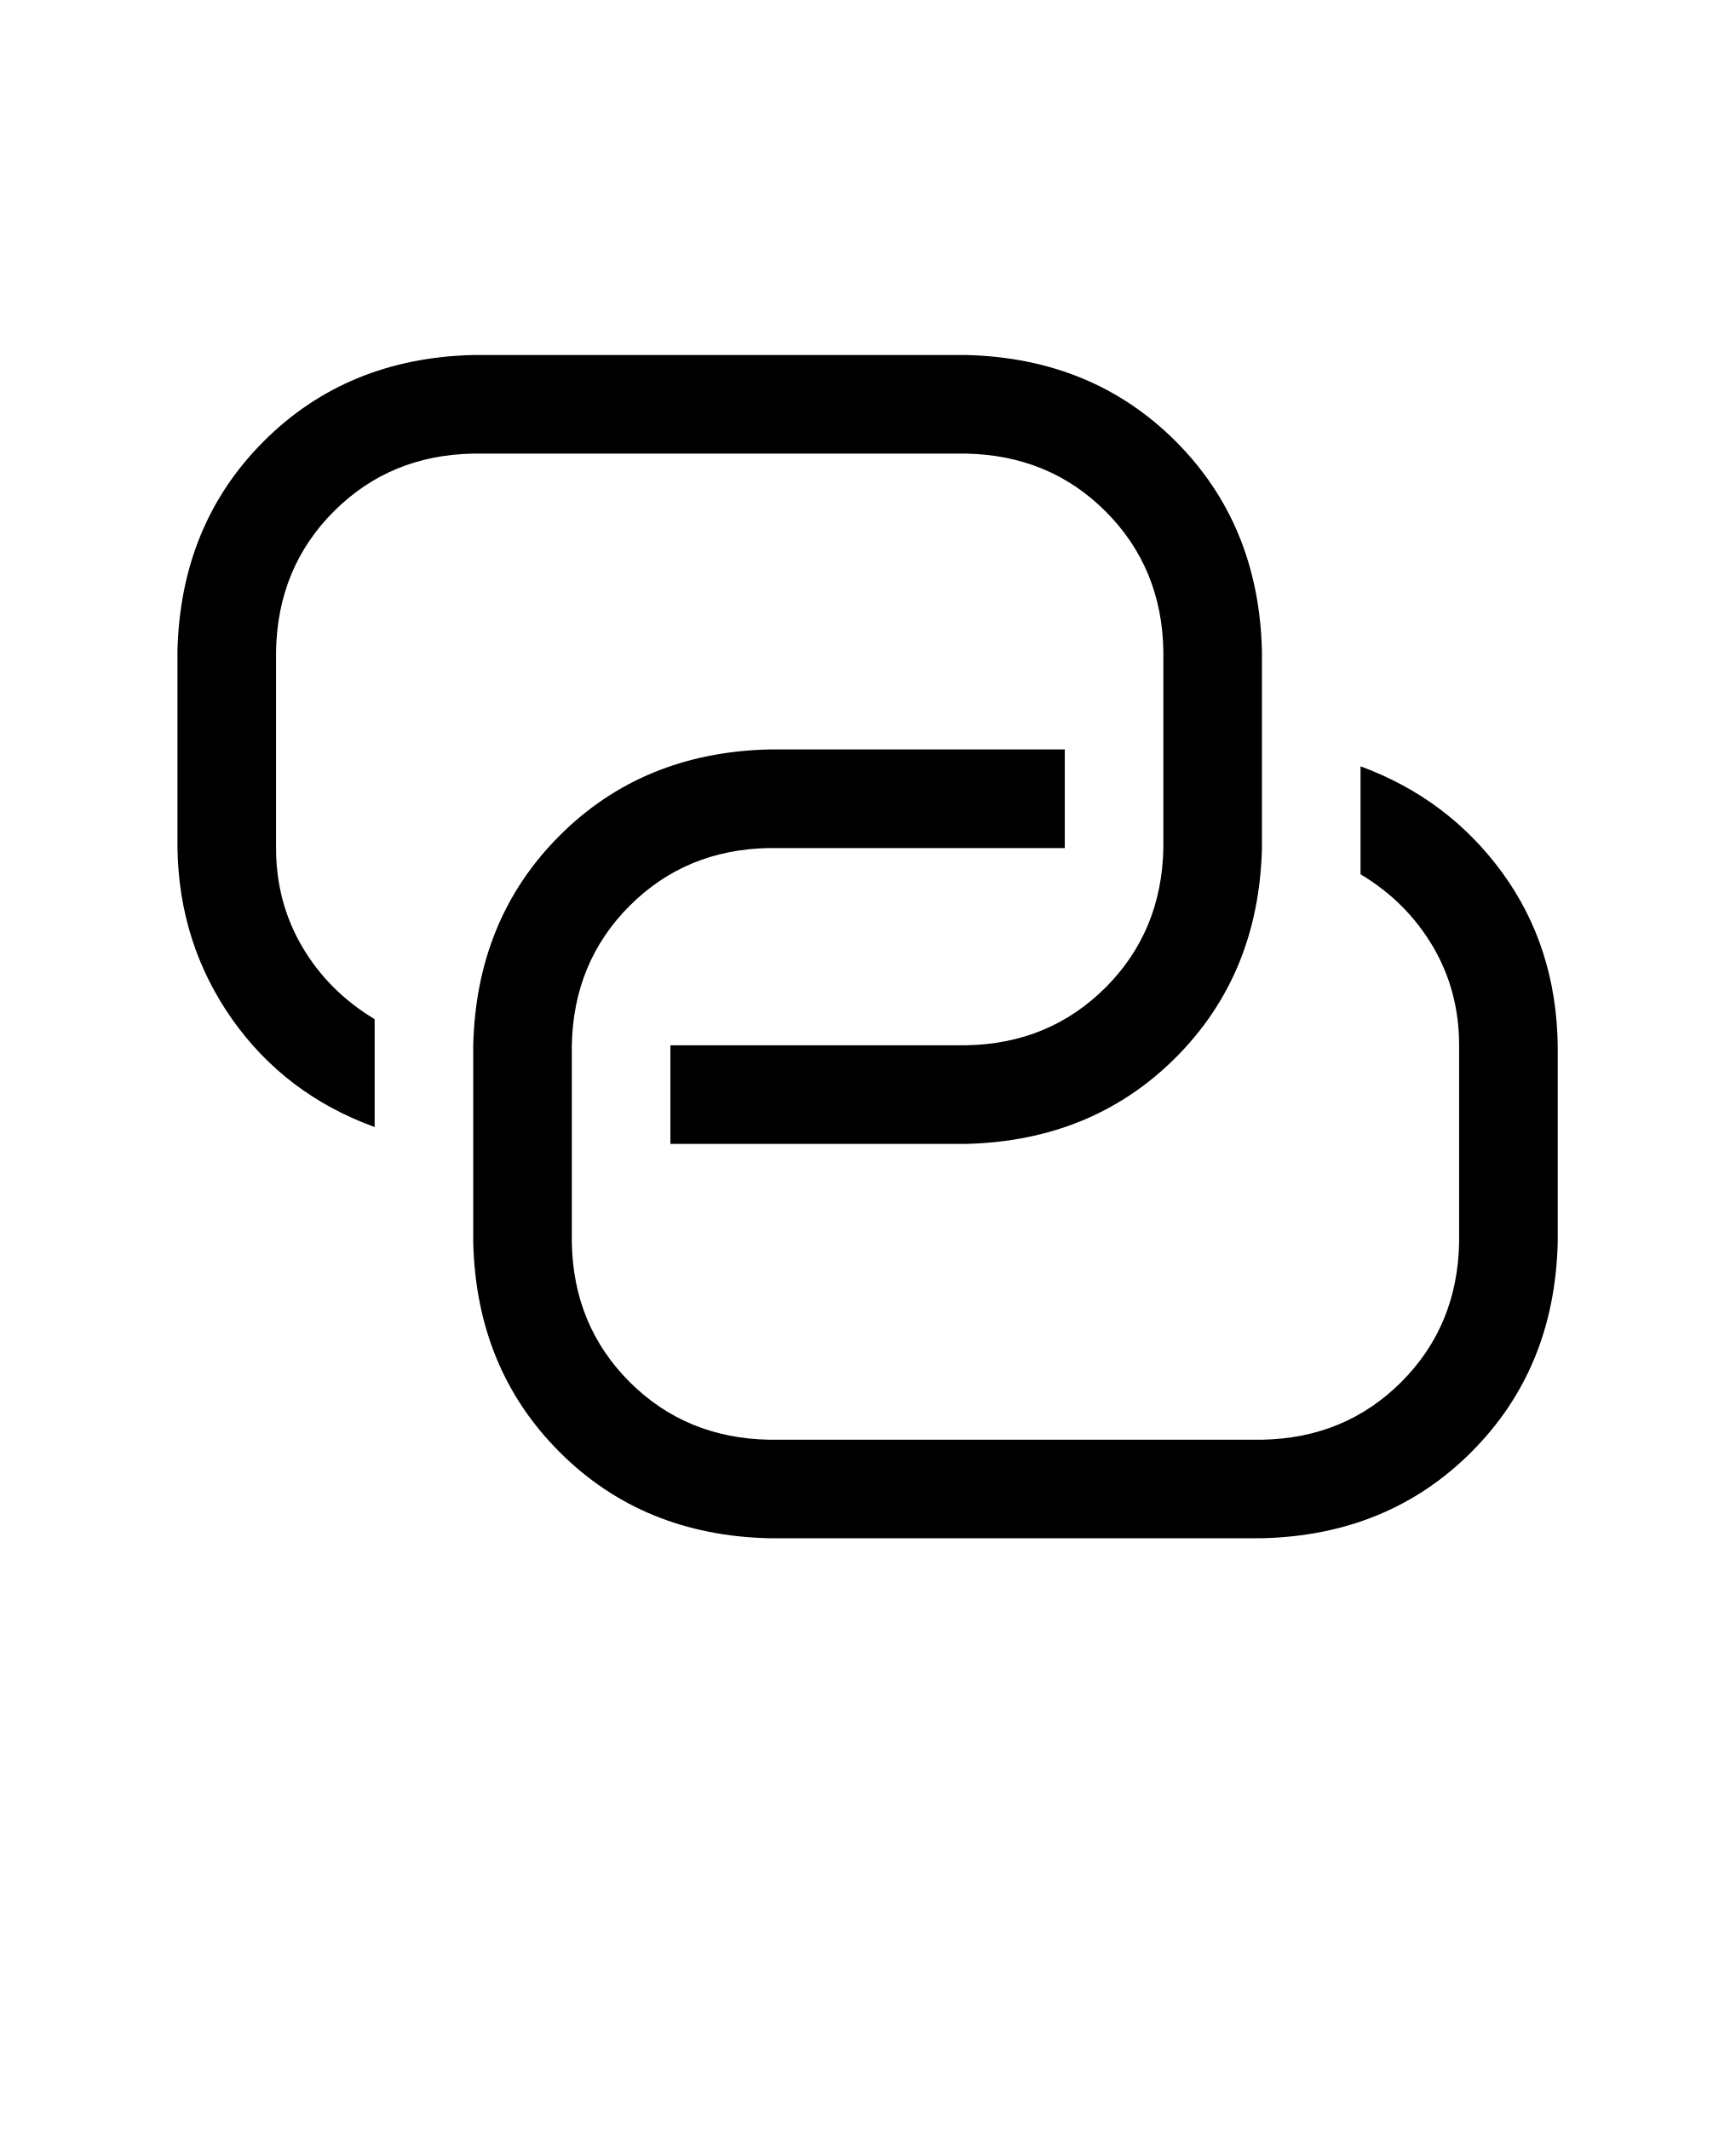
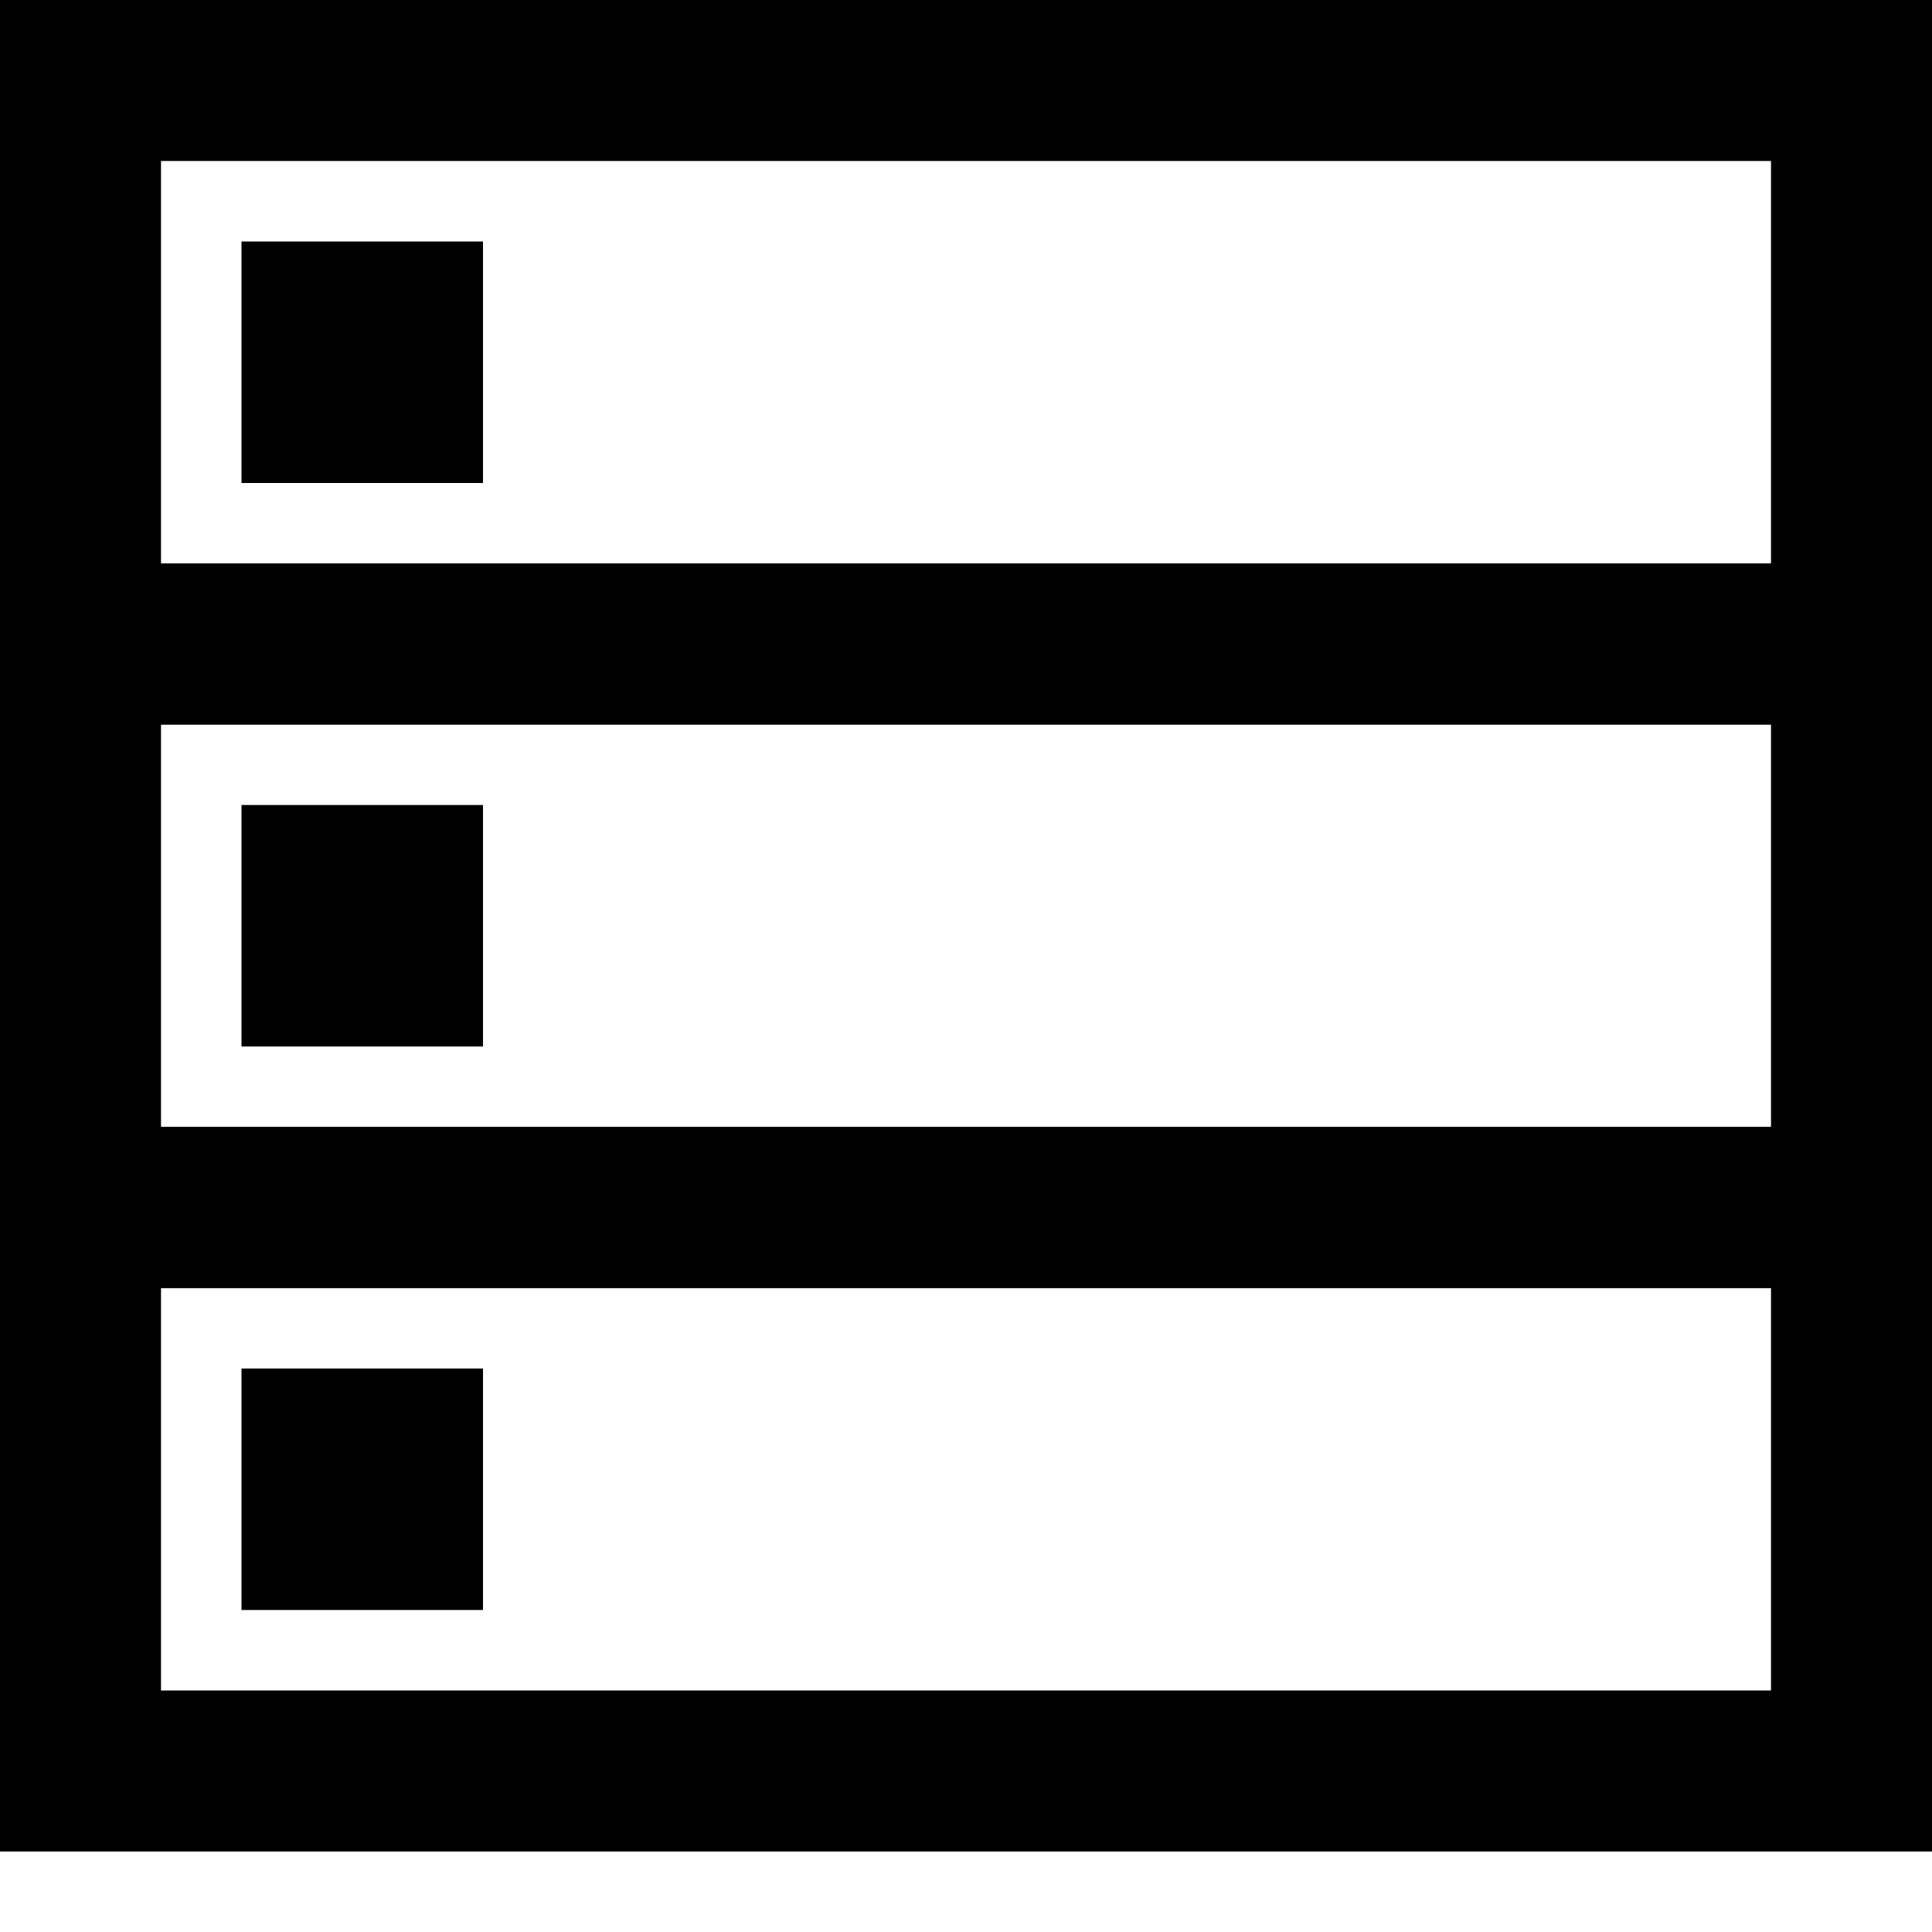
- <svg xmlns="http://www.w3.org/2000/svg" viewBox="-0.8 -1.6 17.6 21.6" fill="none" x="0px" y="0px">
-   <path d="M10 6V7H7C6.437 7.01 5.966 7.206 5.586 7.586C5.206 7.966 5.011 8.438 5 9V11C5.01 11.563 5.206 12.034 5.586 12.414C5.966 12.794 6.438 12.989 7 13H12C12.563 12.99 13.034 12.794 13.414 12.414C13.794 12.034 13.989 11.562 14 11V9C14 8.635 13.912 8.302 13.735 8C13.557 7.698 13.313 7.453 13 7.266V6.171C13.594 6.39 14.073 6.75 14.438 7.25C14.802 7.75 14.99 8.333 15 8.999V10.999C14.979 11.854 14.687 12.562 14.125 13.124C13.563 13.687 12.854 13.979 12 13.999H7C6.146 13.979 5.437 13.687 4.875 13.124C4.313 12.562 4.021 11.854 4 10.999V8.999C4.021 8.145 4.313 7.437 4.875 6.875C5.437 6.312 6.146 6.021 7 6H10V6ZM6 10V9H9C9.563 8.99 10.034 8.794 10.414 8.414C10.794 8.034 10.989 7.562 11 7V5C10.99 4.437 10.794 3.966 10.414 3.586C10.034 3.206 9.562 3.011 9 3H4C3.437 3.01 2.966 3.206 2.586 3.586C2.206 3.966 2.011 4.438 2 5V7C2 7.365 2.088 7.698 2.265 8C2.442 8.302 2.687 8.547 3 8.735V9.829C2.396 9.61 1.914 9.245 1.554 8.735C1.195 8.224 1.01 7.646 1 7V5C1.021 4.146 1.313 3.437 1.875 2.875C2.437 2.313 3.146 2.021 4 2H9C9.854 2.021 10.563 2.313 11.125 2.875C11.687 3.437 11.979 4.146 12 5V7C11.979 7.854 11.687 8.563 11.125 9.125C10.563 9.687 9.854 9.979 9 10H6Z" fill="black" />
+ <svg xmlns="http://www.w3.org/2000/svg" fill="#000000" version="1.1" id="XMLID_255_" viewBox="0 0 24 24" xml:space="preserve">
+   <g id="database">
+     <g>
+       <path d="M24,9H0V0h24V9z M2,7h20V2H2V7z" />
+     </g>
+     <g>
+       <path d="M24,16H0V7h24V16z M2,14h20V9H2V14z" />
+     </g>
+     <g>
+       <path d="M24,23H0v-9h24V23z M2,21h20v-5H2V21z" />
+     </g>
+     <g>
+       <rect x="3" y="3" width="3" height="3" />
+     </g>
+     <g>
+       <rect x="3" y="10" width="3" height="3" />
+     </g>
+     <g>
+       <rect x="3" y="17" width="3" height="3" />
+     </g>
+   </g>
</svg>
